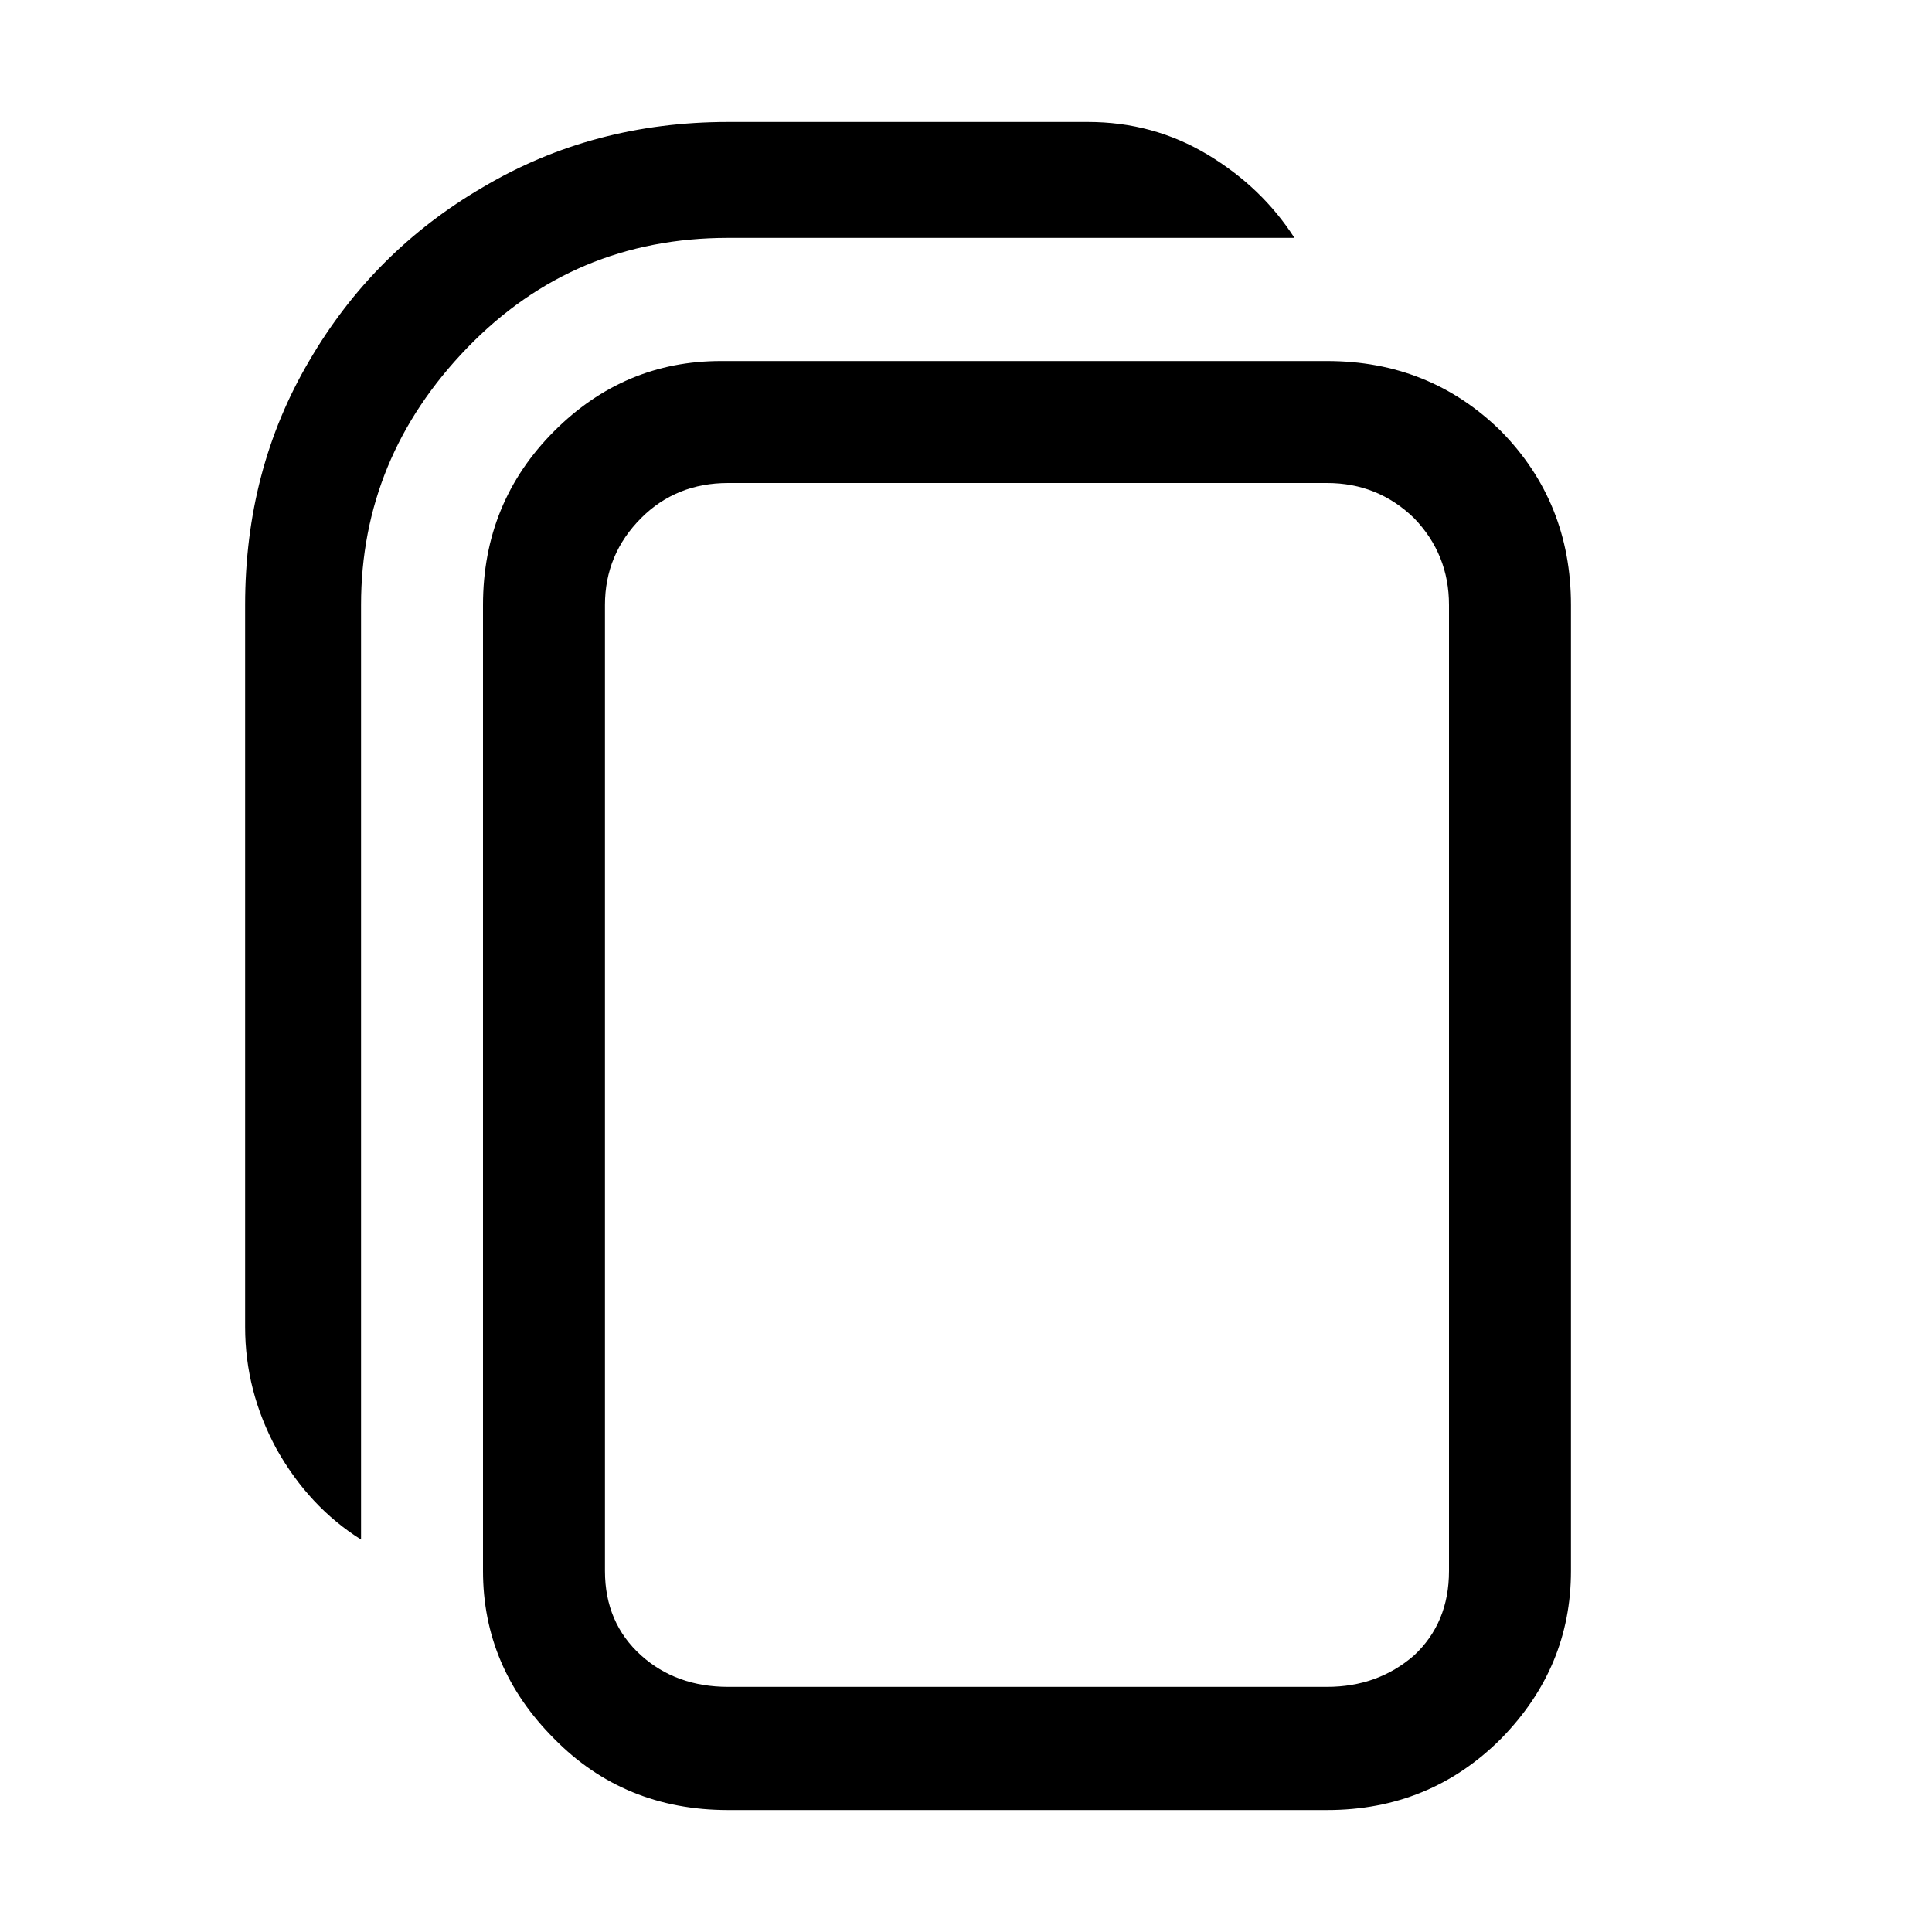
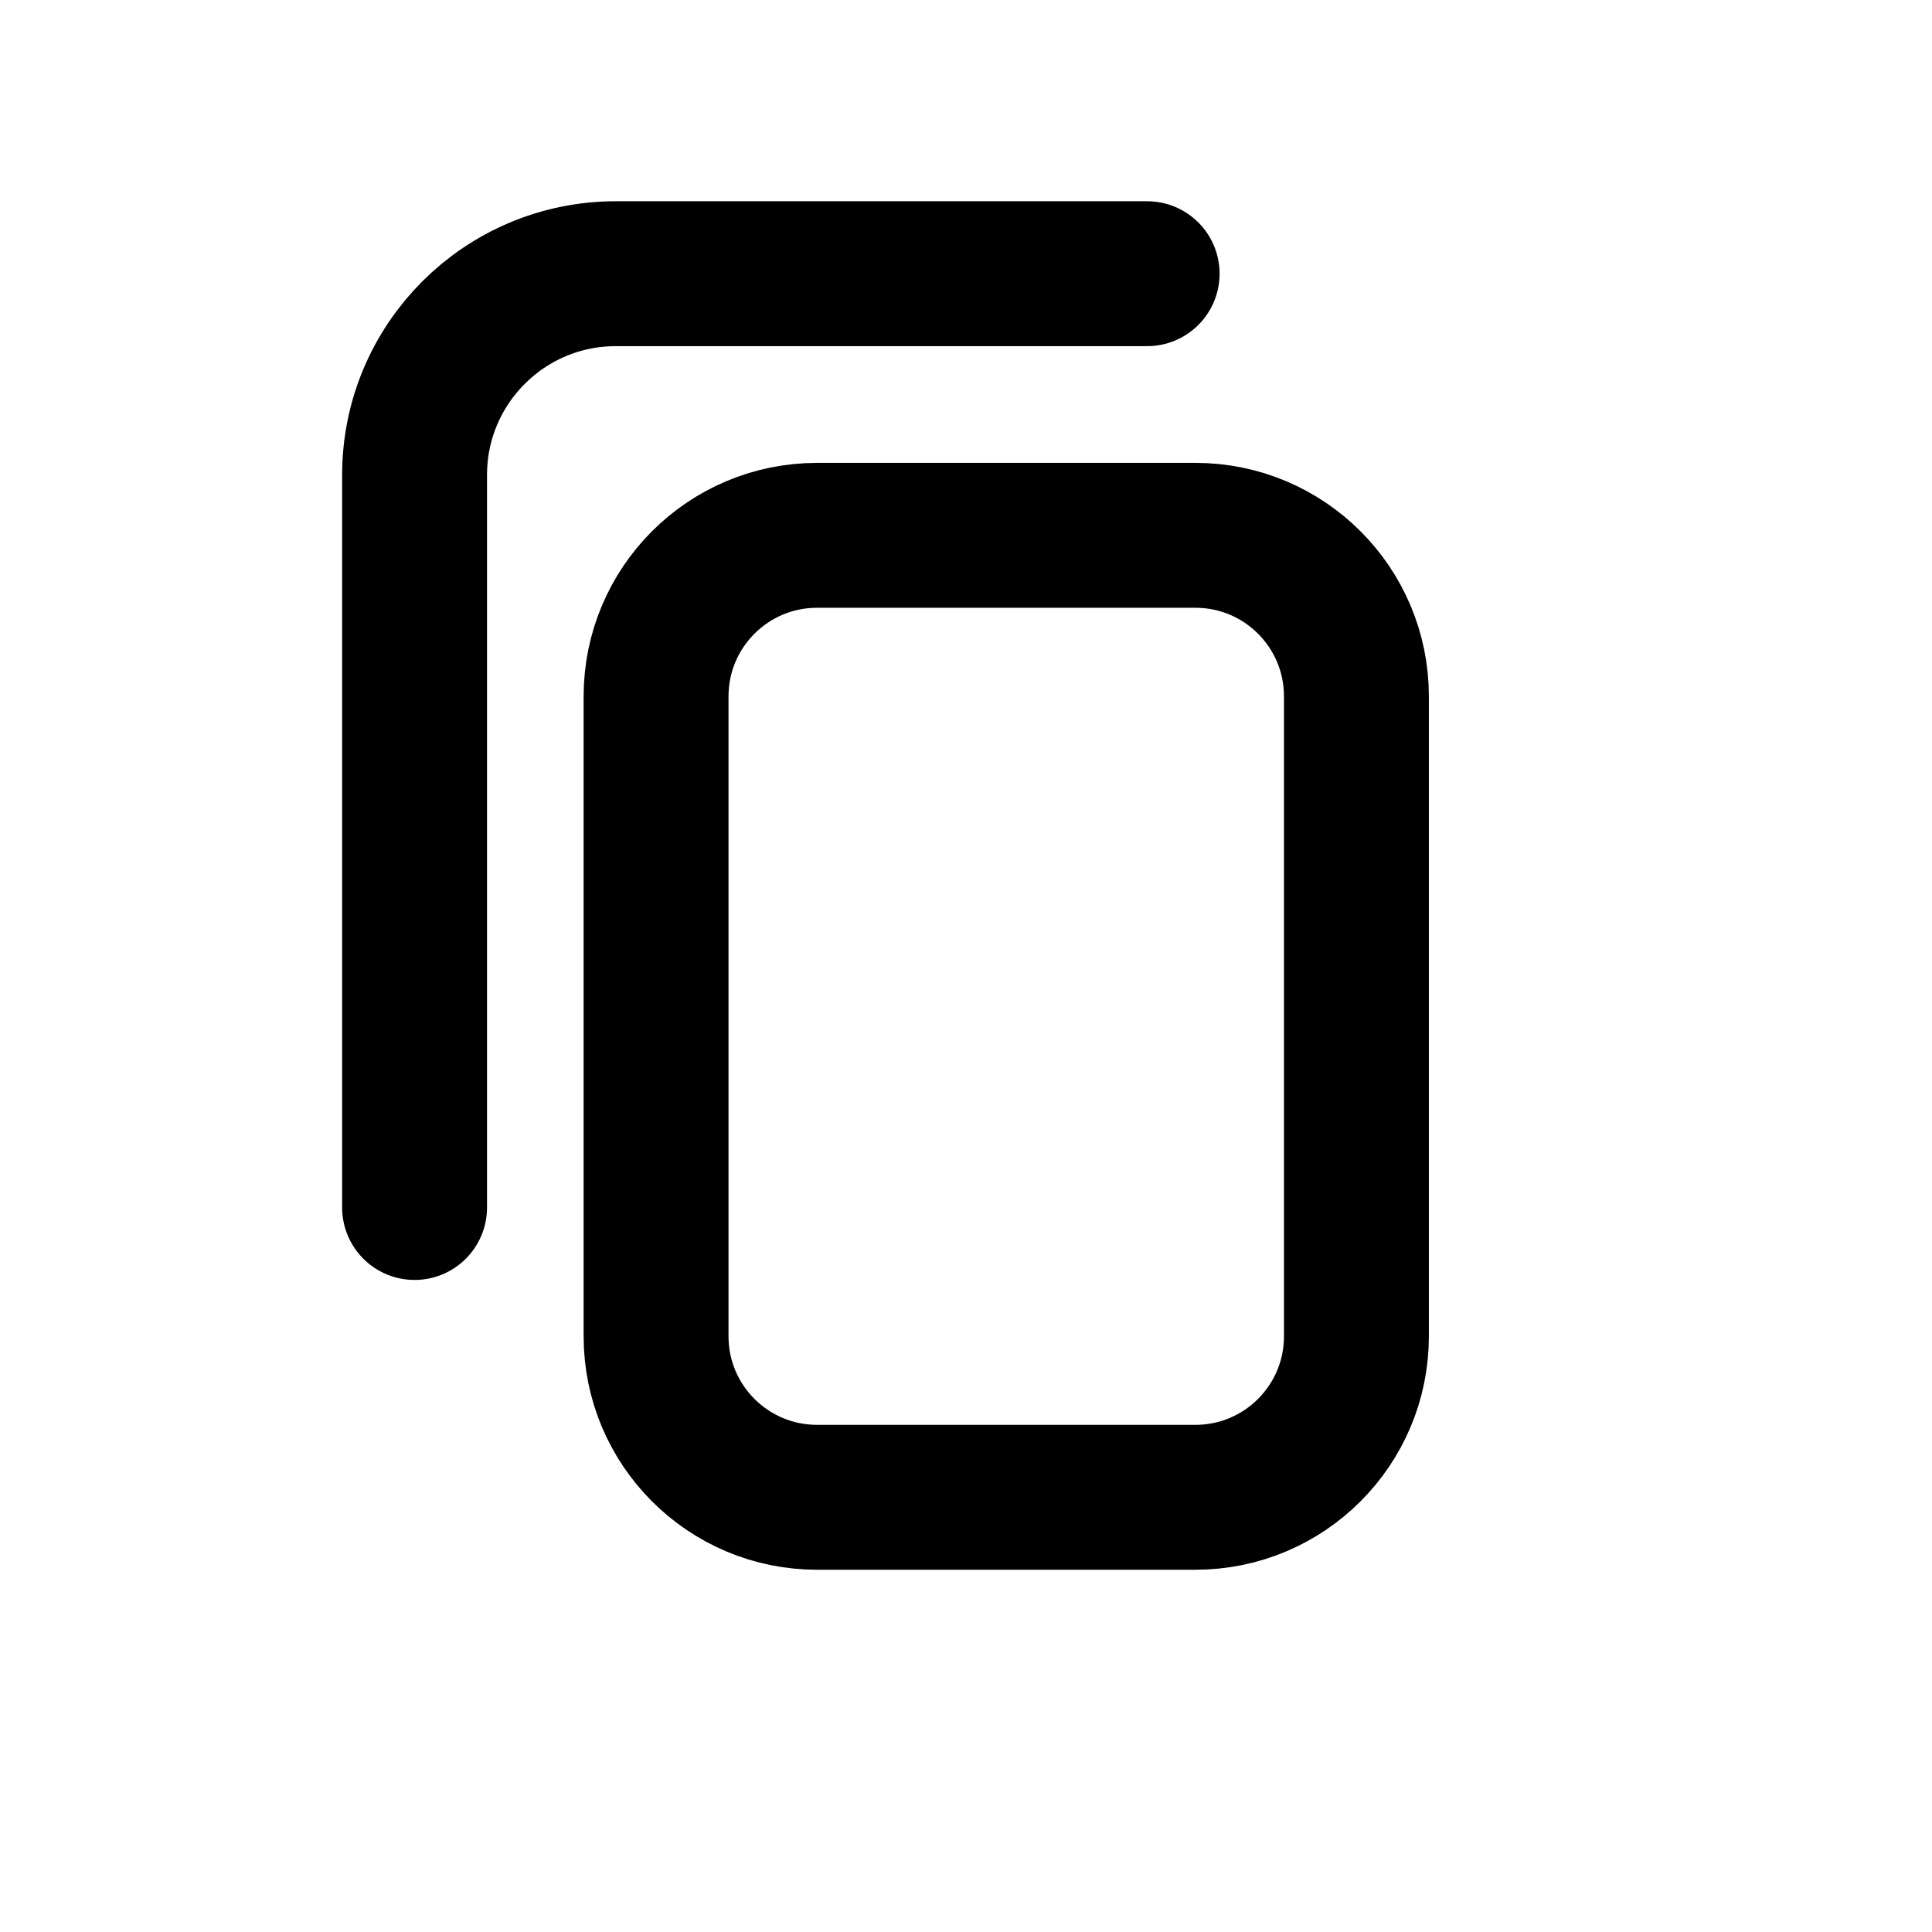
- <svg xmlns="http://www.w3.org/2000/svg" viewBox="0 0 16 16" fill="currentColor">
-   <path d="M2.99 5.01V12.75Q2.56 12.48 2.29 12Q2.03 11.52 2.03 10.99V5.01Q2.03 3.89 2.56 2.99Q3.09 2.08 4 1.55Q4.91 1.01 6.03 1.01H9.01Q9.55 1.01 10 1.28Q10.45 1.55 10.72 1.97H6.03Q4.75 1.97 3.87 2.88Q2.99 3.79 2.99 5.01ZM10.99 14.99H6.03Q5.17 14.99 4.59 14.4Q4 13.81 4 13.01V5.01Q4 4.16 4.59 3.57Q5.17 2.99 5.97 2.99H10.99Q11.84 2.99 12.43 3.57Q13.01 4.16 13.01 5.01V13.01Q13.01 13.81 12.43 14.4Q11.84 14.99 10.99 14.99ZM12 5.01Q12 4.59 11.71 4.29Q11.41 4 10.99 4H6.03Q5.6 4 5.31 4.29Q5.01 4.59 5.01 5.01V13.01Q5.01 13.44 5.31 13.71Q5.6 13.97 6.03 13.97H10.99Q11.41 13.97 11.71 13.71Q12 13.44 12 13.01Z" />
+ <svg xmlns="http://www.w3.org/2000/svg" viewBox="0 0 24 24" fill="none" stroke="currentColor" stroke-width="1.8" stroke-linecap="round" stroke-linejoin="round">
+   <rect x="8.15" y="6.65" width="8.7" height="11.95" rx="2" />
+   <path d="M5.15 15V5.9a2.5 2.5 0 0 1 2.5-2.5h6.6" />
</svg>
